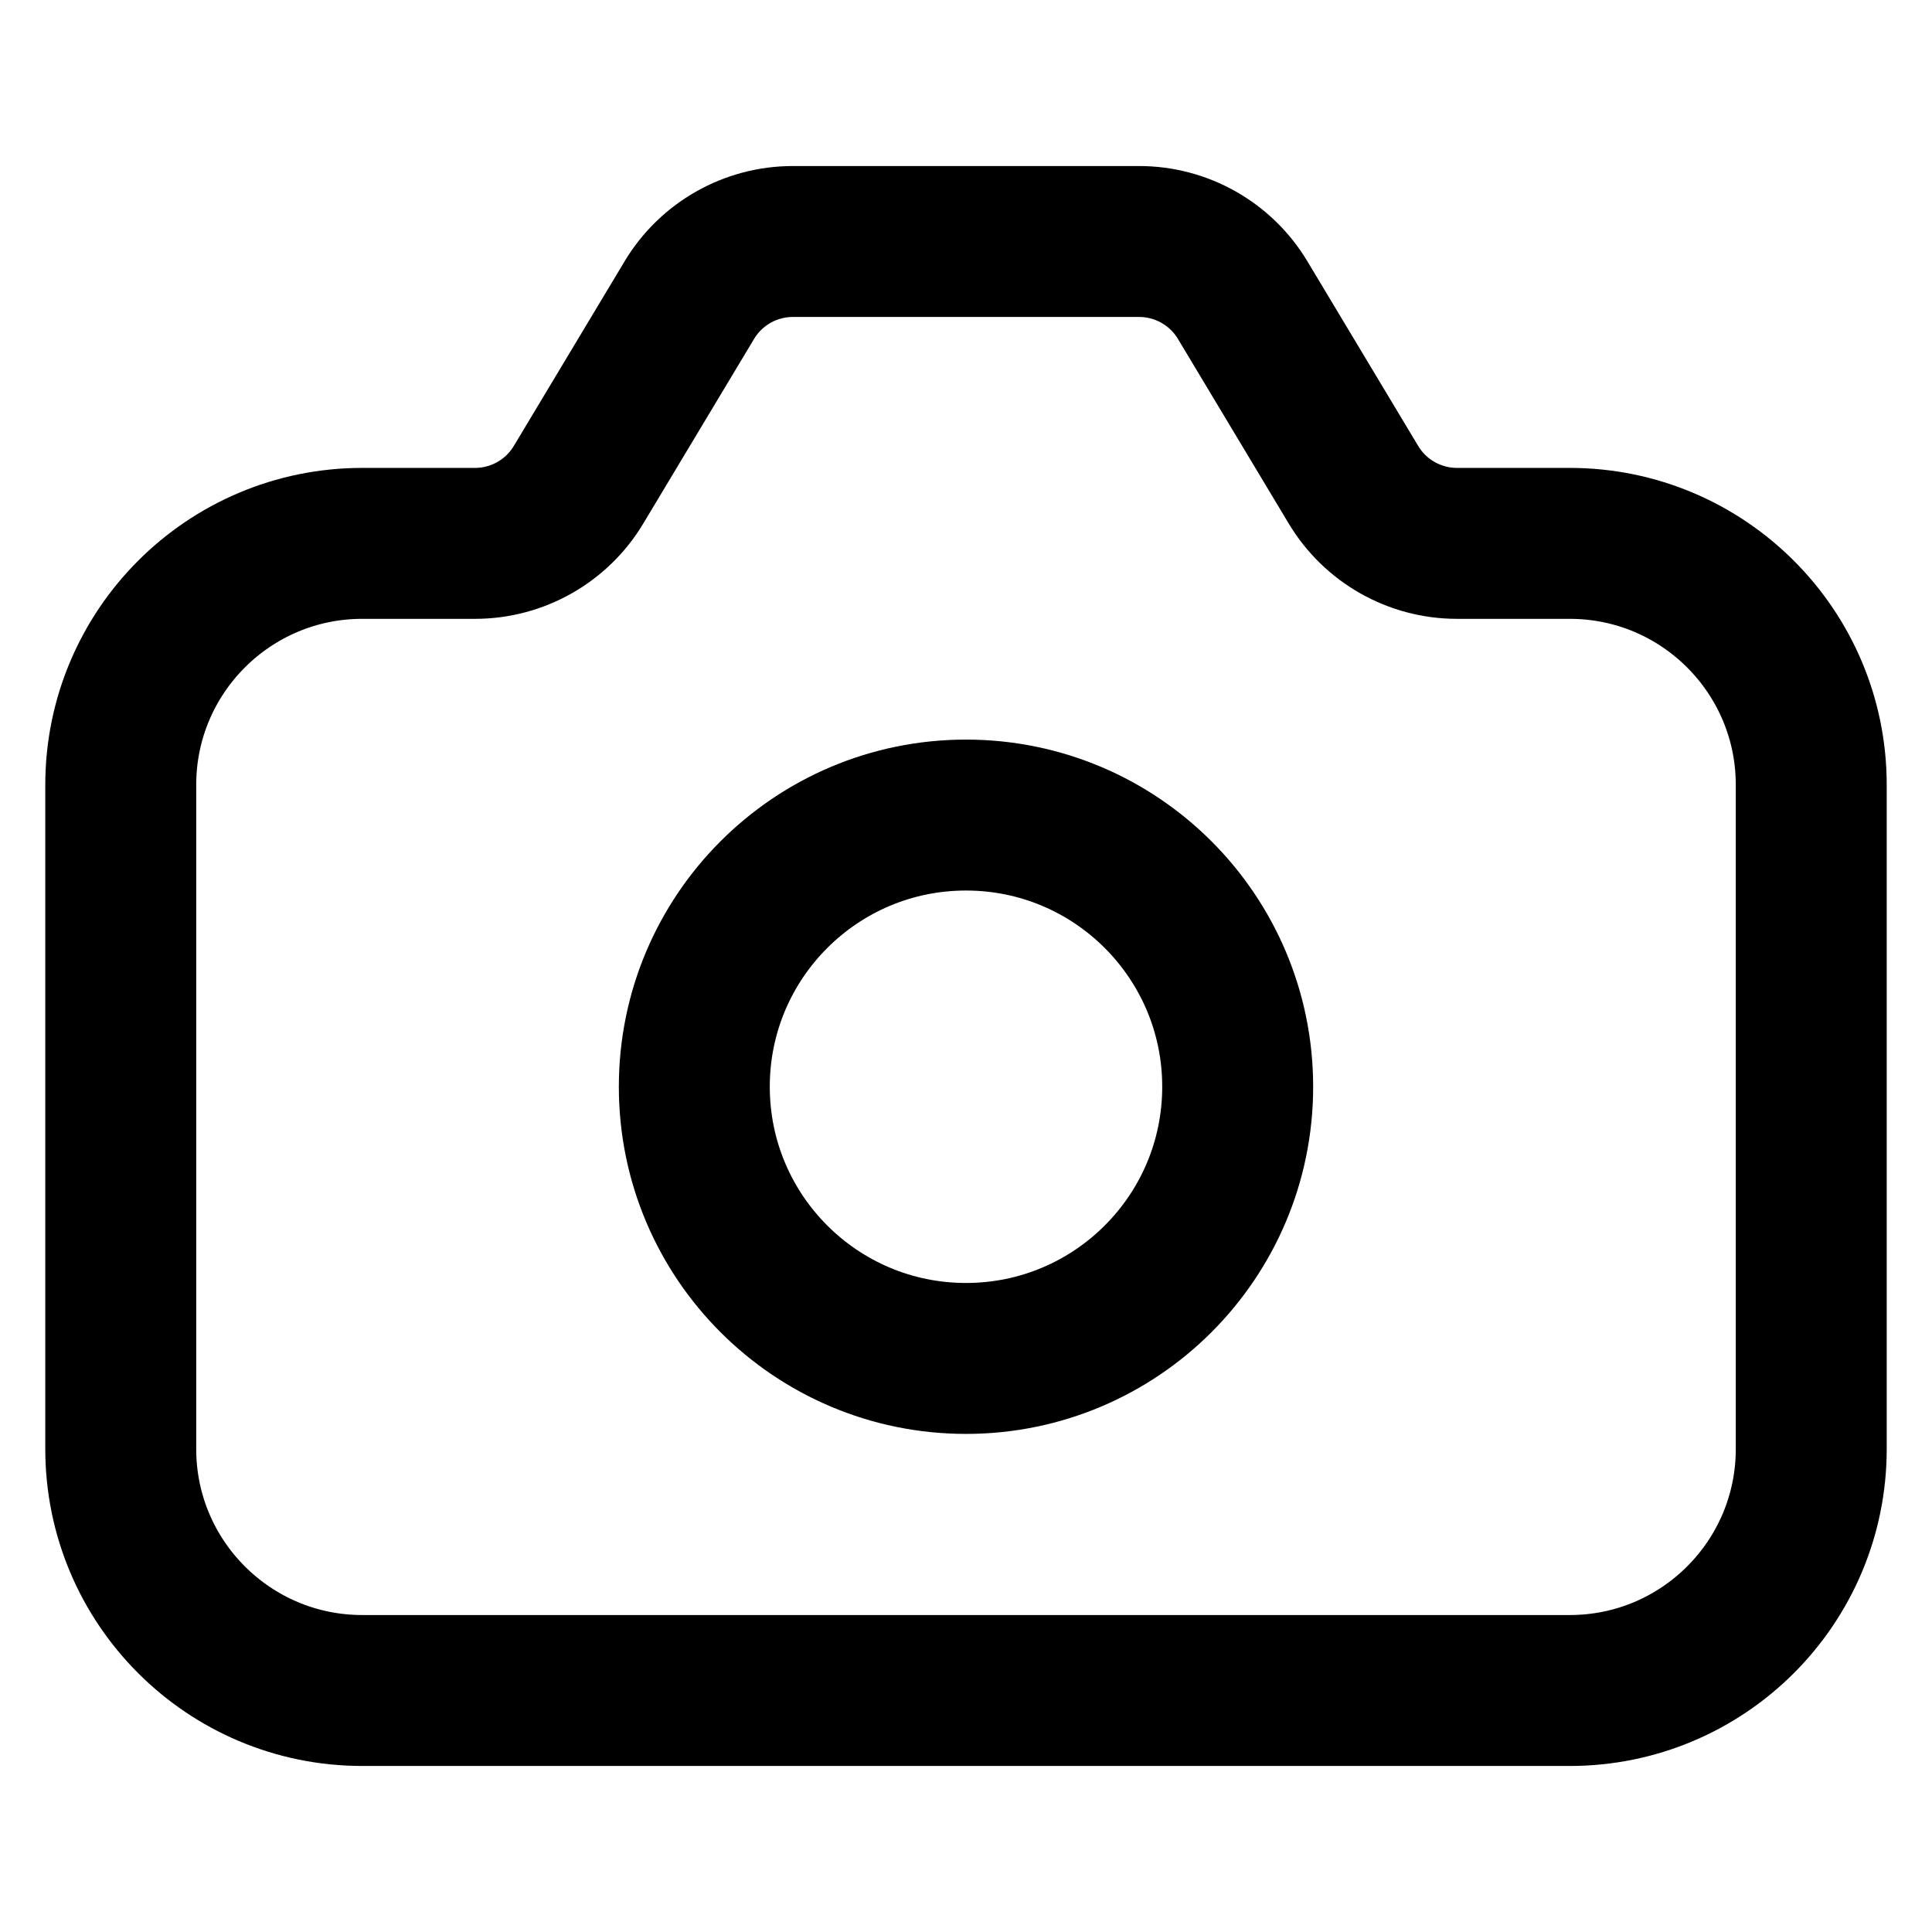
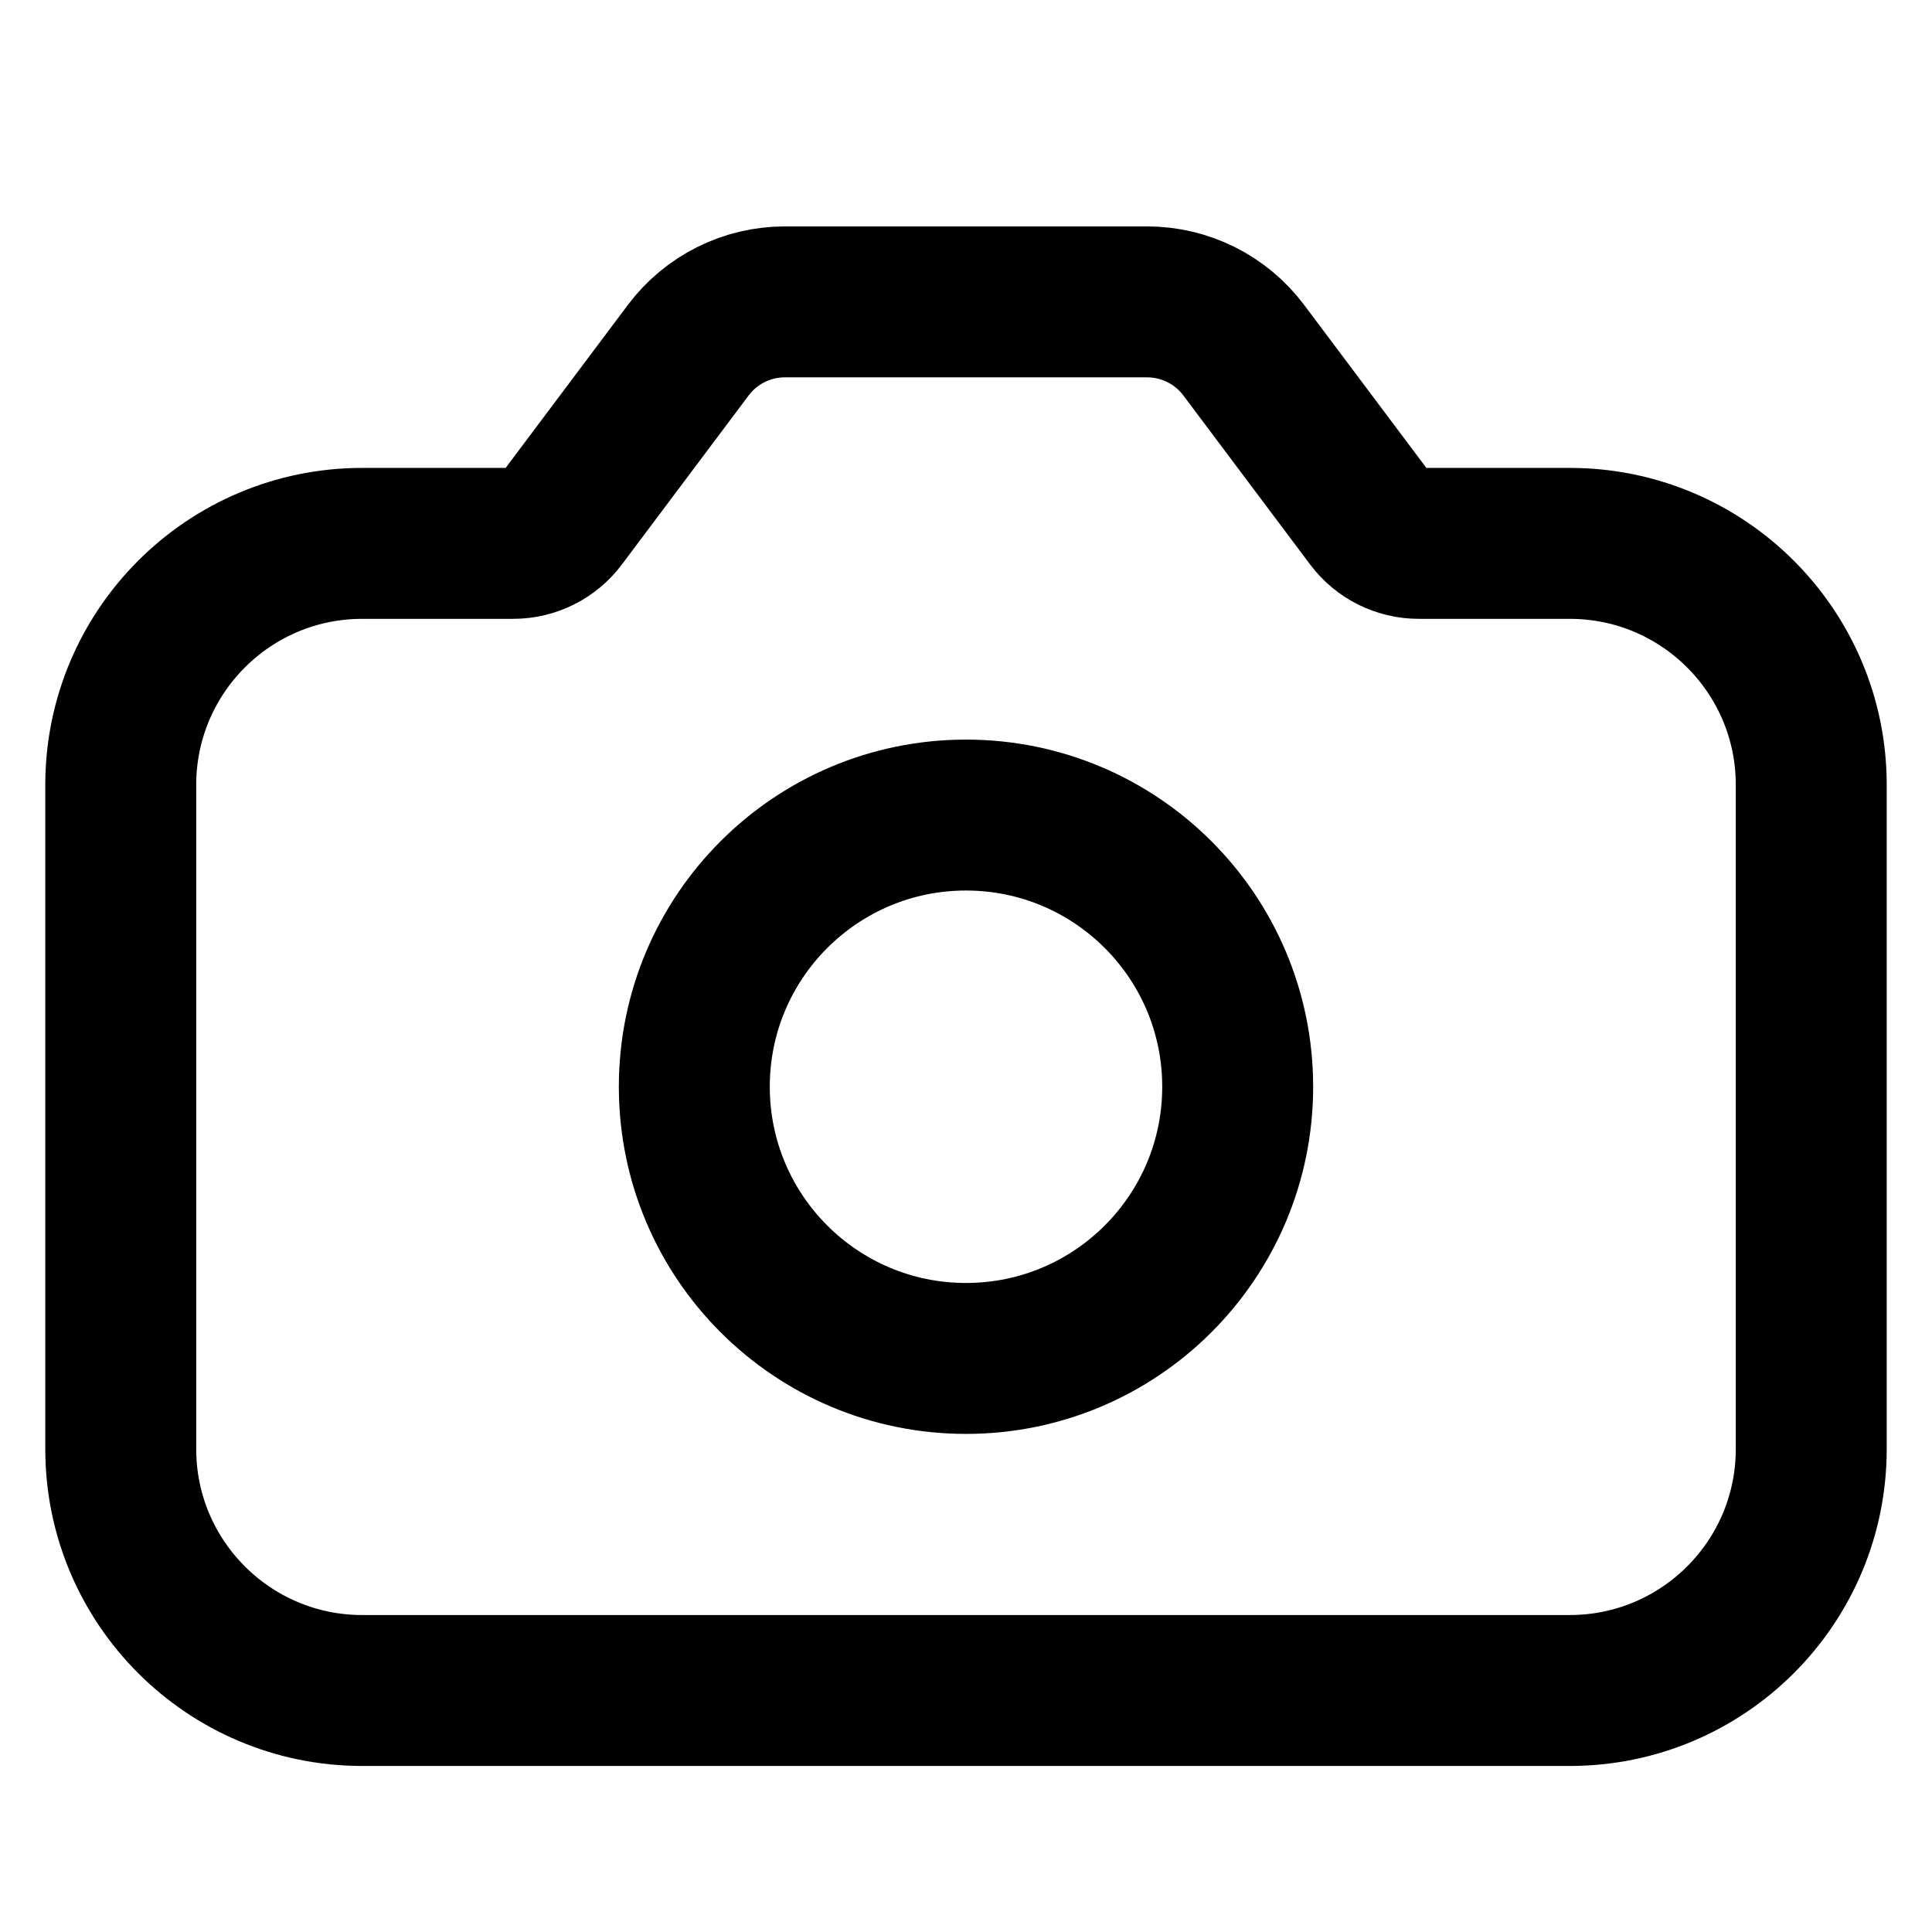
<svg xmlns="http://www.w3.org/2000/svg" width="64" height="64" viewBox="0 0 64 64" fill="none">
-   <path d="M4 26C4 21.582 7.582 18 12 18H15.735C17.14 18 18.442 17.263 19.165 16.058L22.835 9.942C23.558 8.737 24.86 8 26.265 8H37.735C39.14 8 40.442 8.737 41.165 9.942L44.835 16.058C45.558 17.263 46.86 18 48.265 18H52C56.418 18 60 21.582 60 26V48C60 52.418 56.418 56 52 56H12C7.582 56 4 52.418 4 48V26Z" stroke="black" stroke-width="5" />
+   <path d="M4 26C4 21.582 7.582 18 12 18H17C17.63 18 18.222 17.704 18.6 17.2L22.8 11.6C23.555 10.593 24.741 10 26 10H38C39.259 10 40.445 10.593 41.2 11.6L45.4 17.2C45.778 17.704 46.37 18 47 18H52C56.418 18 60 21.582 60 26V48C60 52.418 56.418 56 52 56H12C7.582 56 4 52.418 4 48V26Z" stroke="black" stroke-width="5" />
  <circle cx="32" cy="36" r="9" stroke="black" stroke-width="5" />
</svg>
